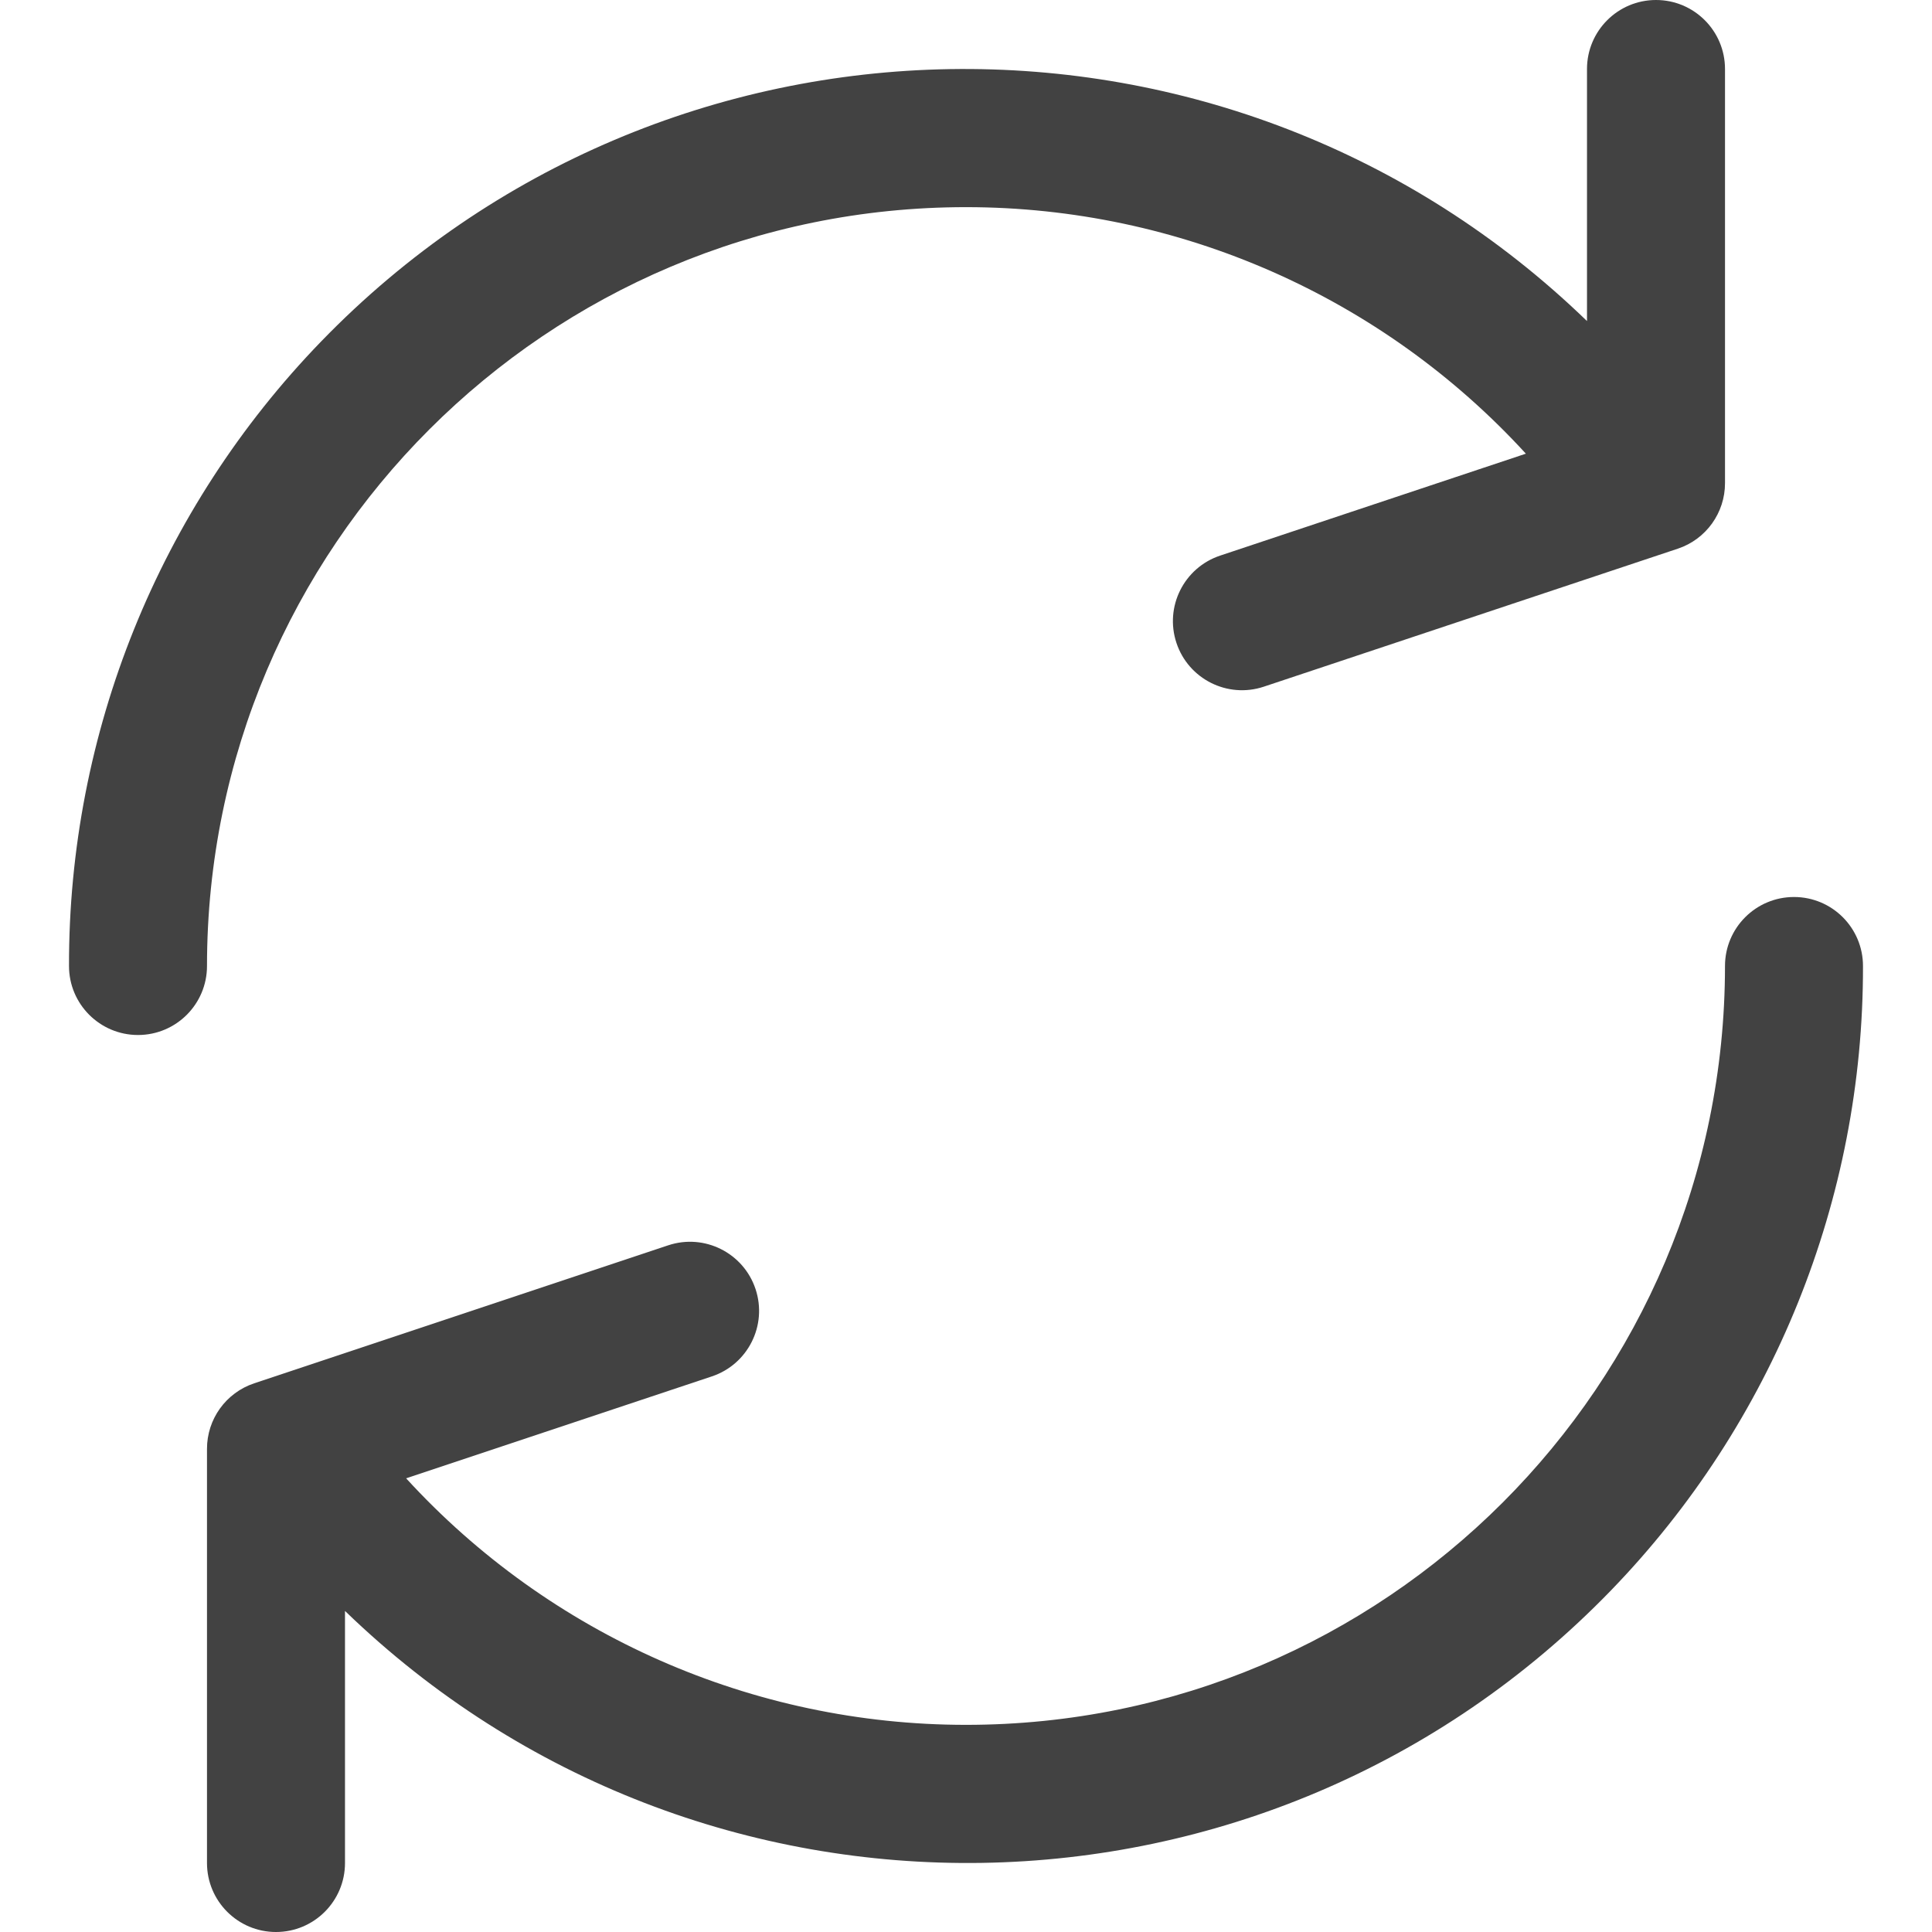
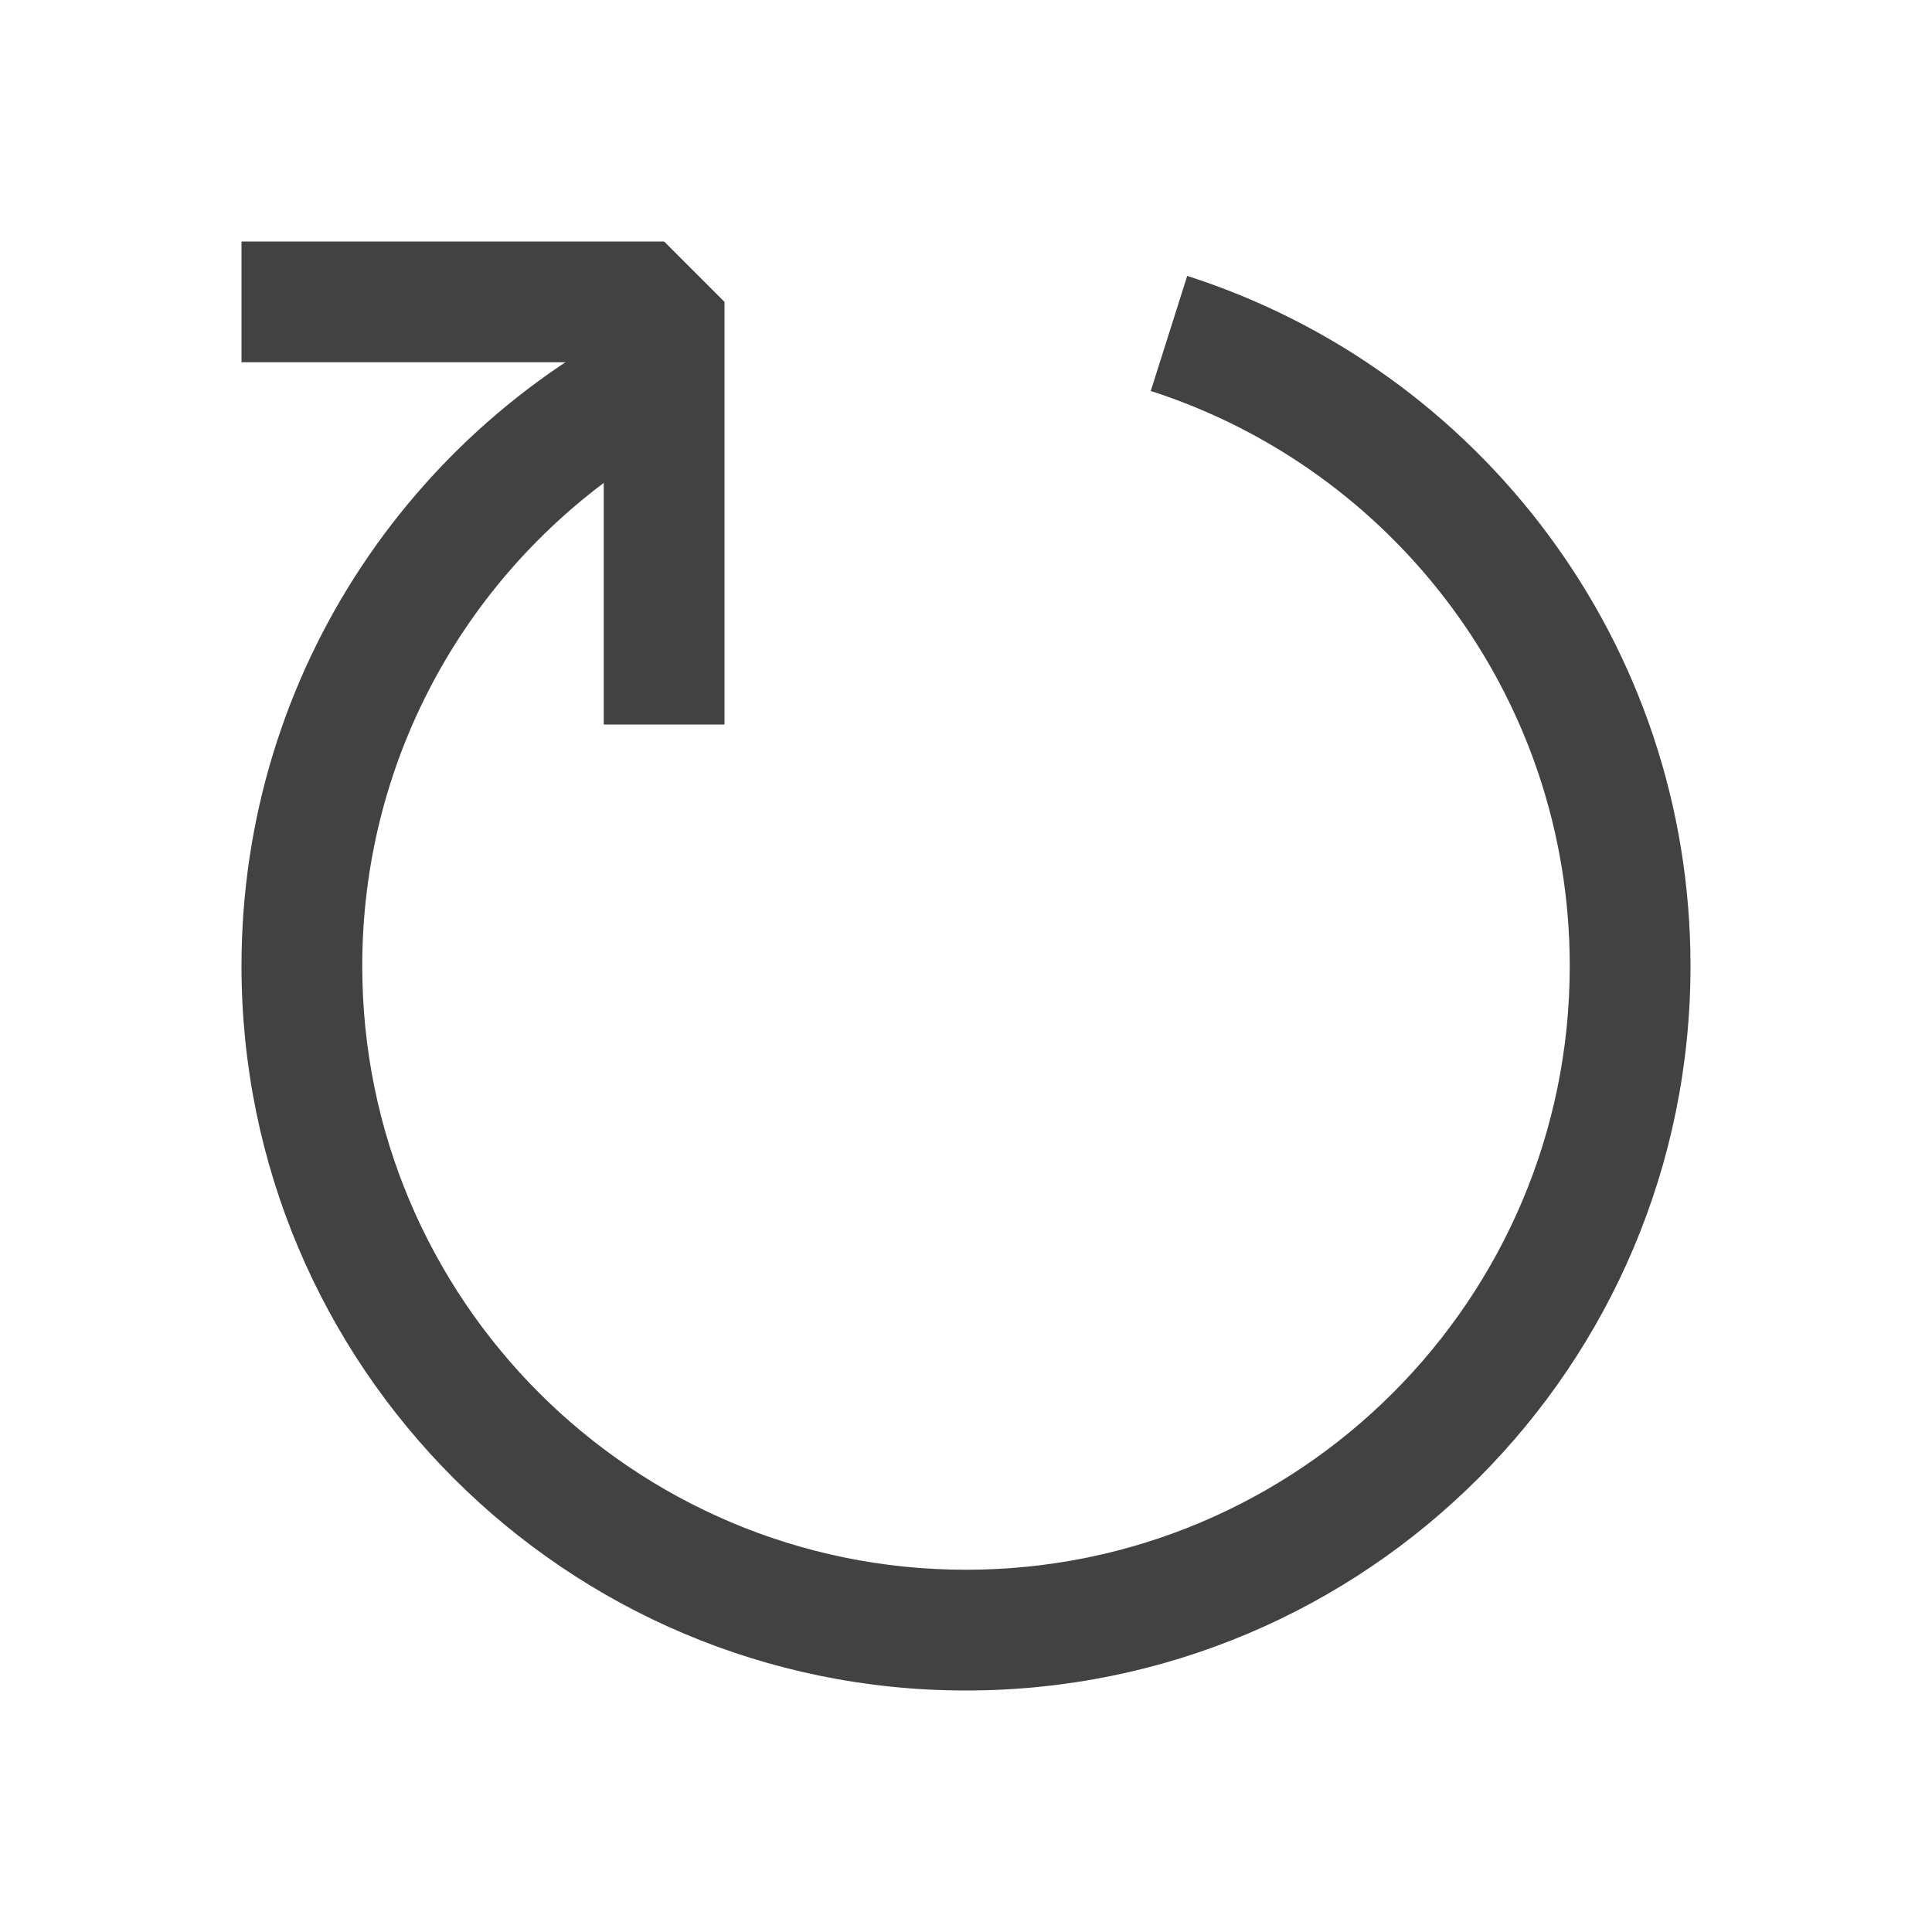
- <svg xmlns="http://www.w3.org/2000/svg" version="1.1" id="Capa_1" x="0px" y="0px" viewBox="0 0 477.867 477.867" style="enable-background:new 0 0 477.867 477.867;" xml:space="preserve">
-   <g>
-     <g>
-       <path fill="#424242" d="M409.6,0c-9.426,0-17.067,7.641-17.067,17.067v62.344C304.667-5.656,164.478-3.386,79.411,84.479    c-40.09,41.409-62.455,96.818-62.344,154.454c0,9.426,7.641,17.067,17.067,17.067S51.2,248.359,51.2,238.933    c0.021-103.682,84.088-187.717,187.771-187.696c52.657,0.01,102.888,22.135,138.442,60.976l-75.605,25.207    c-8.954,2.979-13.799,12.652-10.82,21.606s12.652,13.799,21.606,10.82l102.4-34.133c6.99-2.328,11.697-8.88,11.674-16.247v-102.4    C426.667,7.641,419.026,0,409.6,0z" />
-     </g>
-   </g>
-   <g>
-     <g>
-       <path fill="#424242" d="M443.733,221.867c-9.426,0-17.067,7.641-17.067,17.067c-0.021,103.682-84.088,187.717-187.771,187.696    c-52.657-0.01-102.888-22.135-138.442-60.976l75.605-25.207c8.954-2.979,13.799-12.652,10.82-21.606    c-2.979-8.954-12.652-13.799-21.606-10.82l-102.4,34.133c-6.99,2.328-11.697,8.88-11.674,16.247v102.4    c0,9.426,7.641,17.067,17.067,17.067s17.067-7.641,17.067-17.067v-62.345c87.866,85.067,228.056,82.798,313.122-5.068    c40.09-41.409,62.455-96.818,62.344-154.454C460.8,229.508,453.159,221.867,443.733,221.867z" />
-     </g>
-   </g>
-   <g>
- </g>
-   <g>
- </g>
-   <g>
- </g>
-   <g>
- </g>
-   <g>
- </g>
-   <g>
- </g>
-   <g>
- </g>
-   <g>
- </g>
-   <g>
- </g>
-   <g>
- </g>
-   <g>
- </g>
-   <g>
- </g>
-   <g>
- </g>
-   <g>
- </g>
-   <g>
- </g>
+ <svg xmlns="http://www.w3.org/2000/svg" width="16" height="16" viewBox="0 0 16 16" fill="none">
+   <path fill-rule="evenodd" clip-rule="evenodd" d="M5.563 2.516C3.463 3.45 2 5.554 2 8C2 11.314 4.686 14 8 14C11.314 14 14 11.314 14 8C14 5.325 12.25 3.059 9.832 2.285L9.53 3.238C11.543 3.885 13 5.772 13 8C13 10.761 10.761 13 8 13C5.239 13 3 10.761 3 8C3 6.311 3.837 4.818 5.12 3.912L5.563 2.516Z" fill="#424242" />
+   <path fill-rule="evenodd" clip-rule="evenodd" d="M5 3H2V2H5.5L6 2.5V6H5V3Z" fill="#424242" />
</svg>
